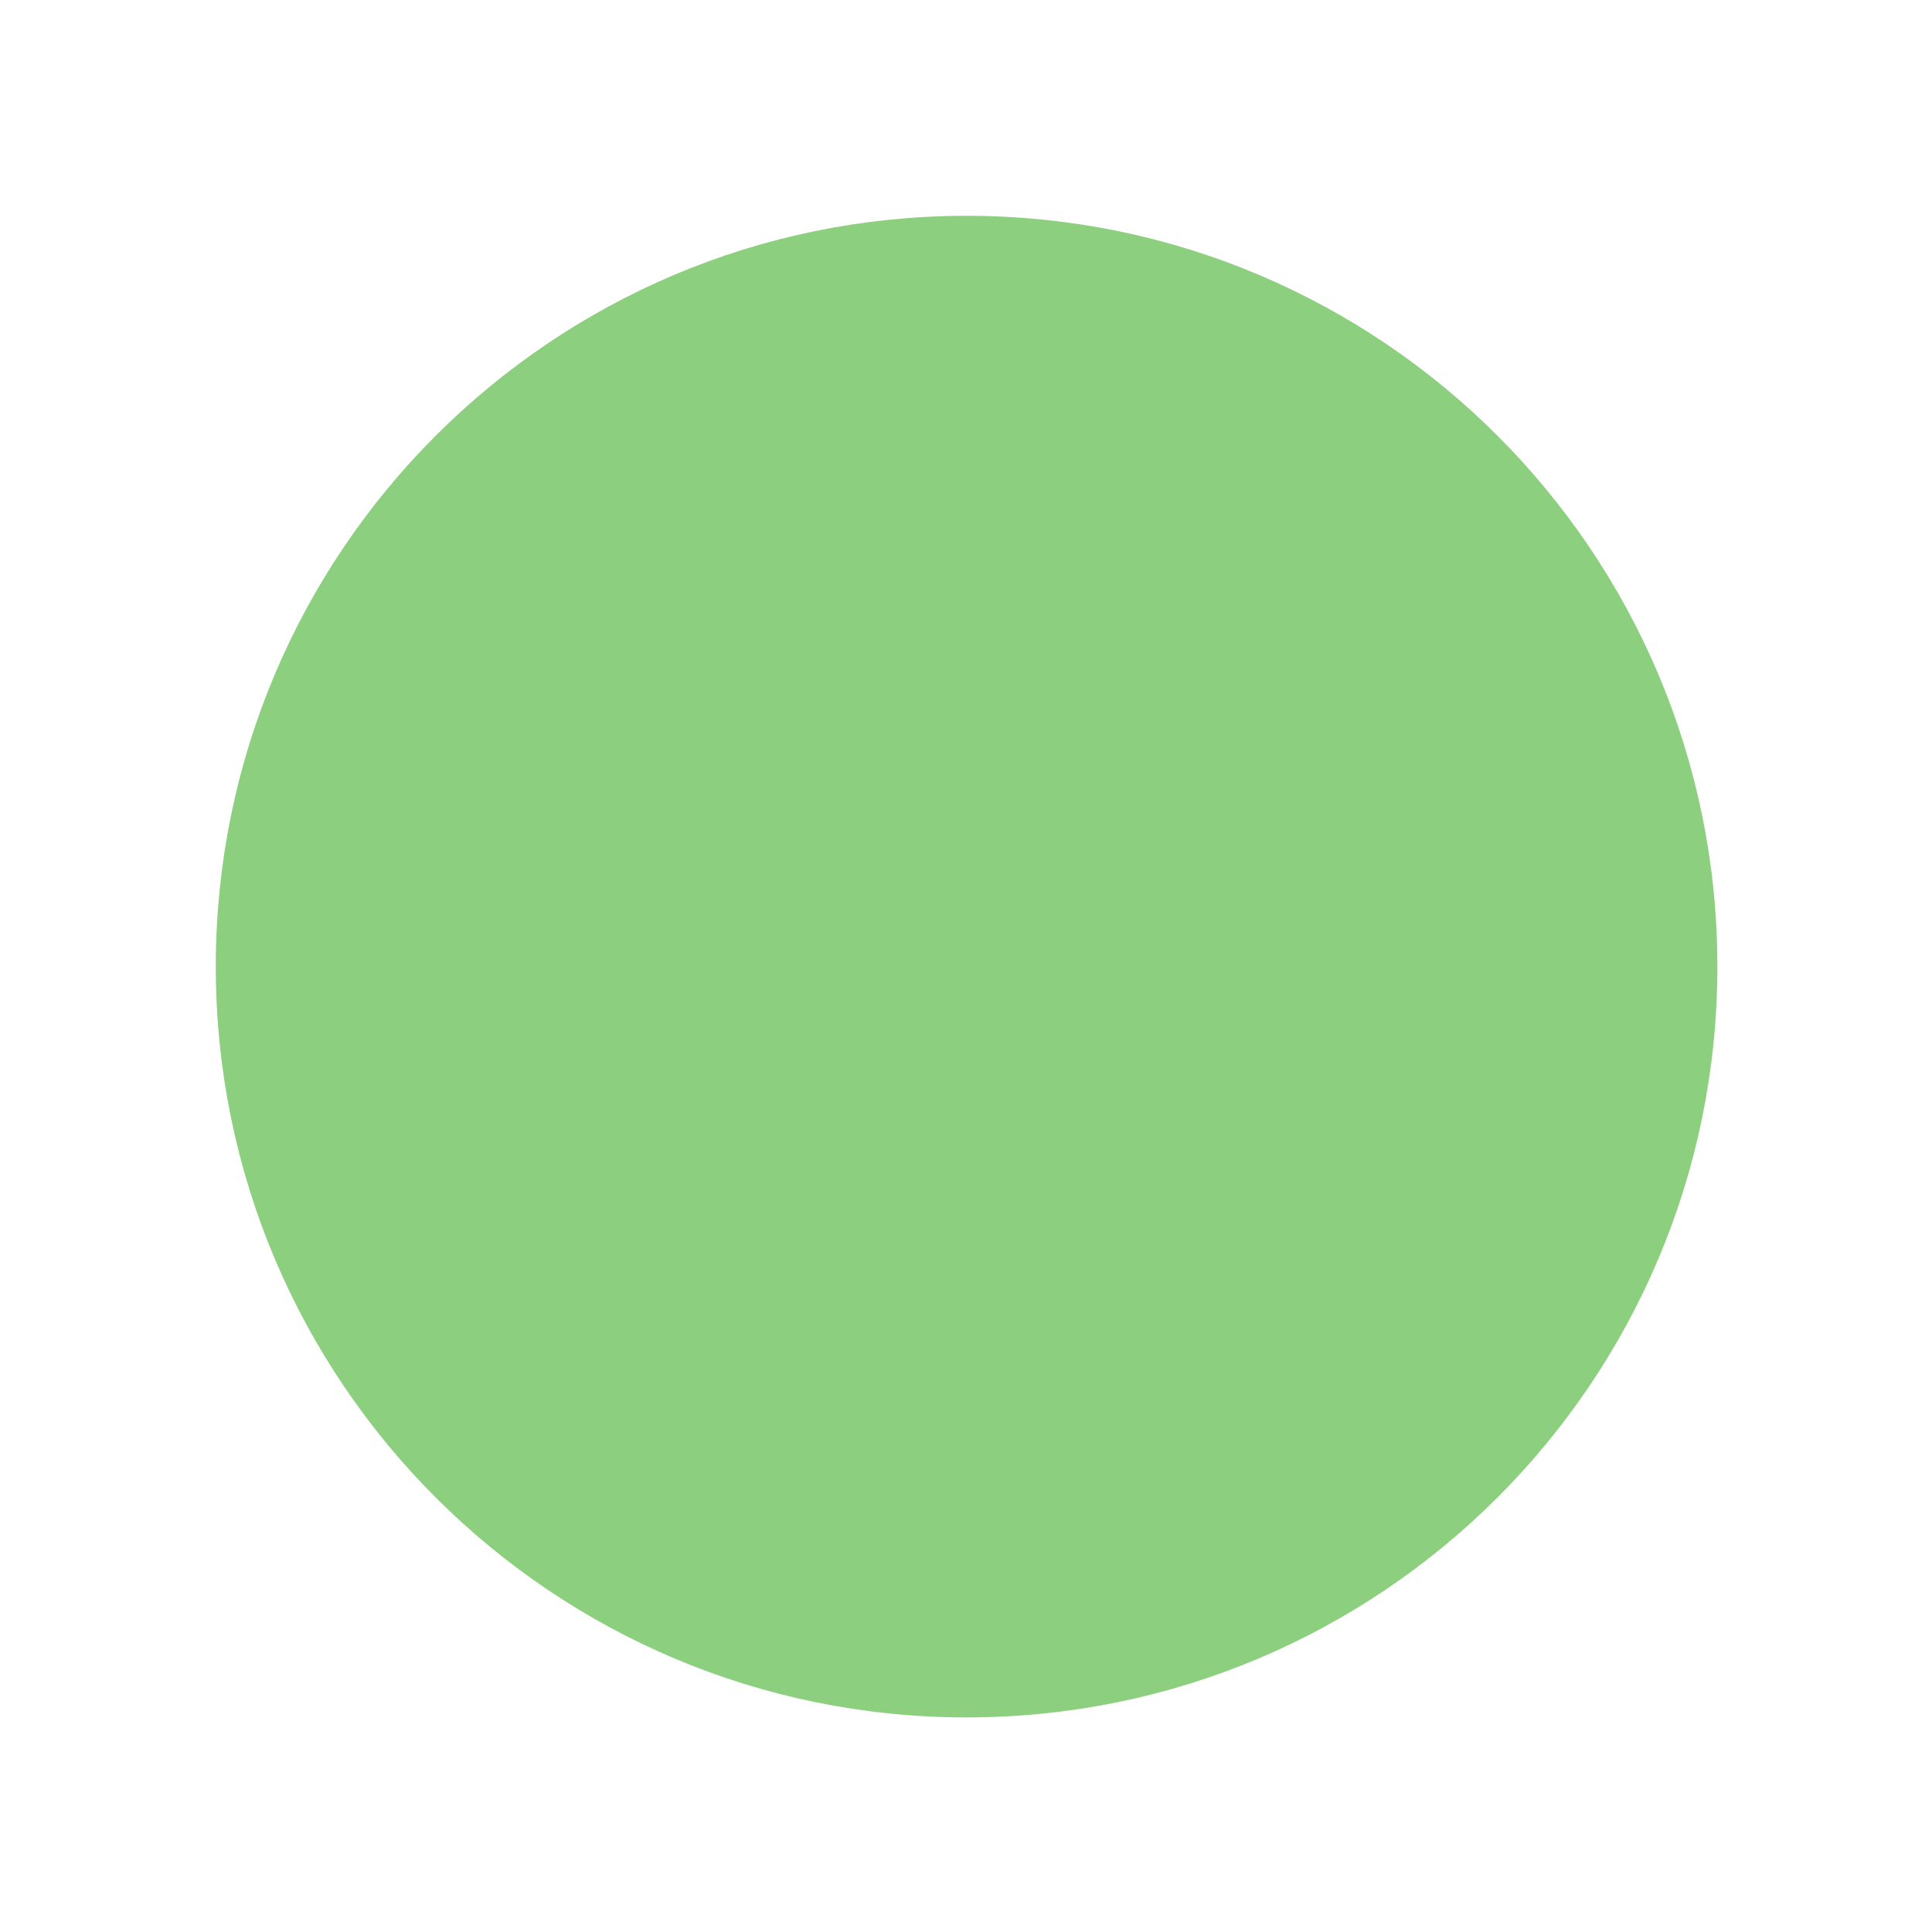
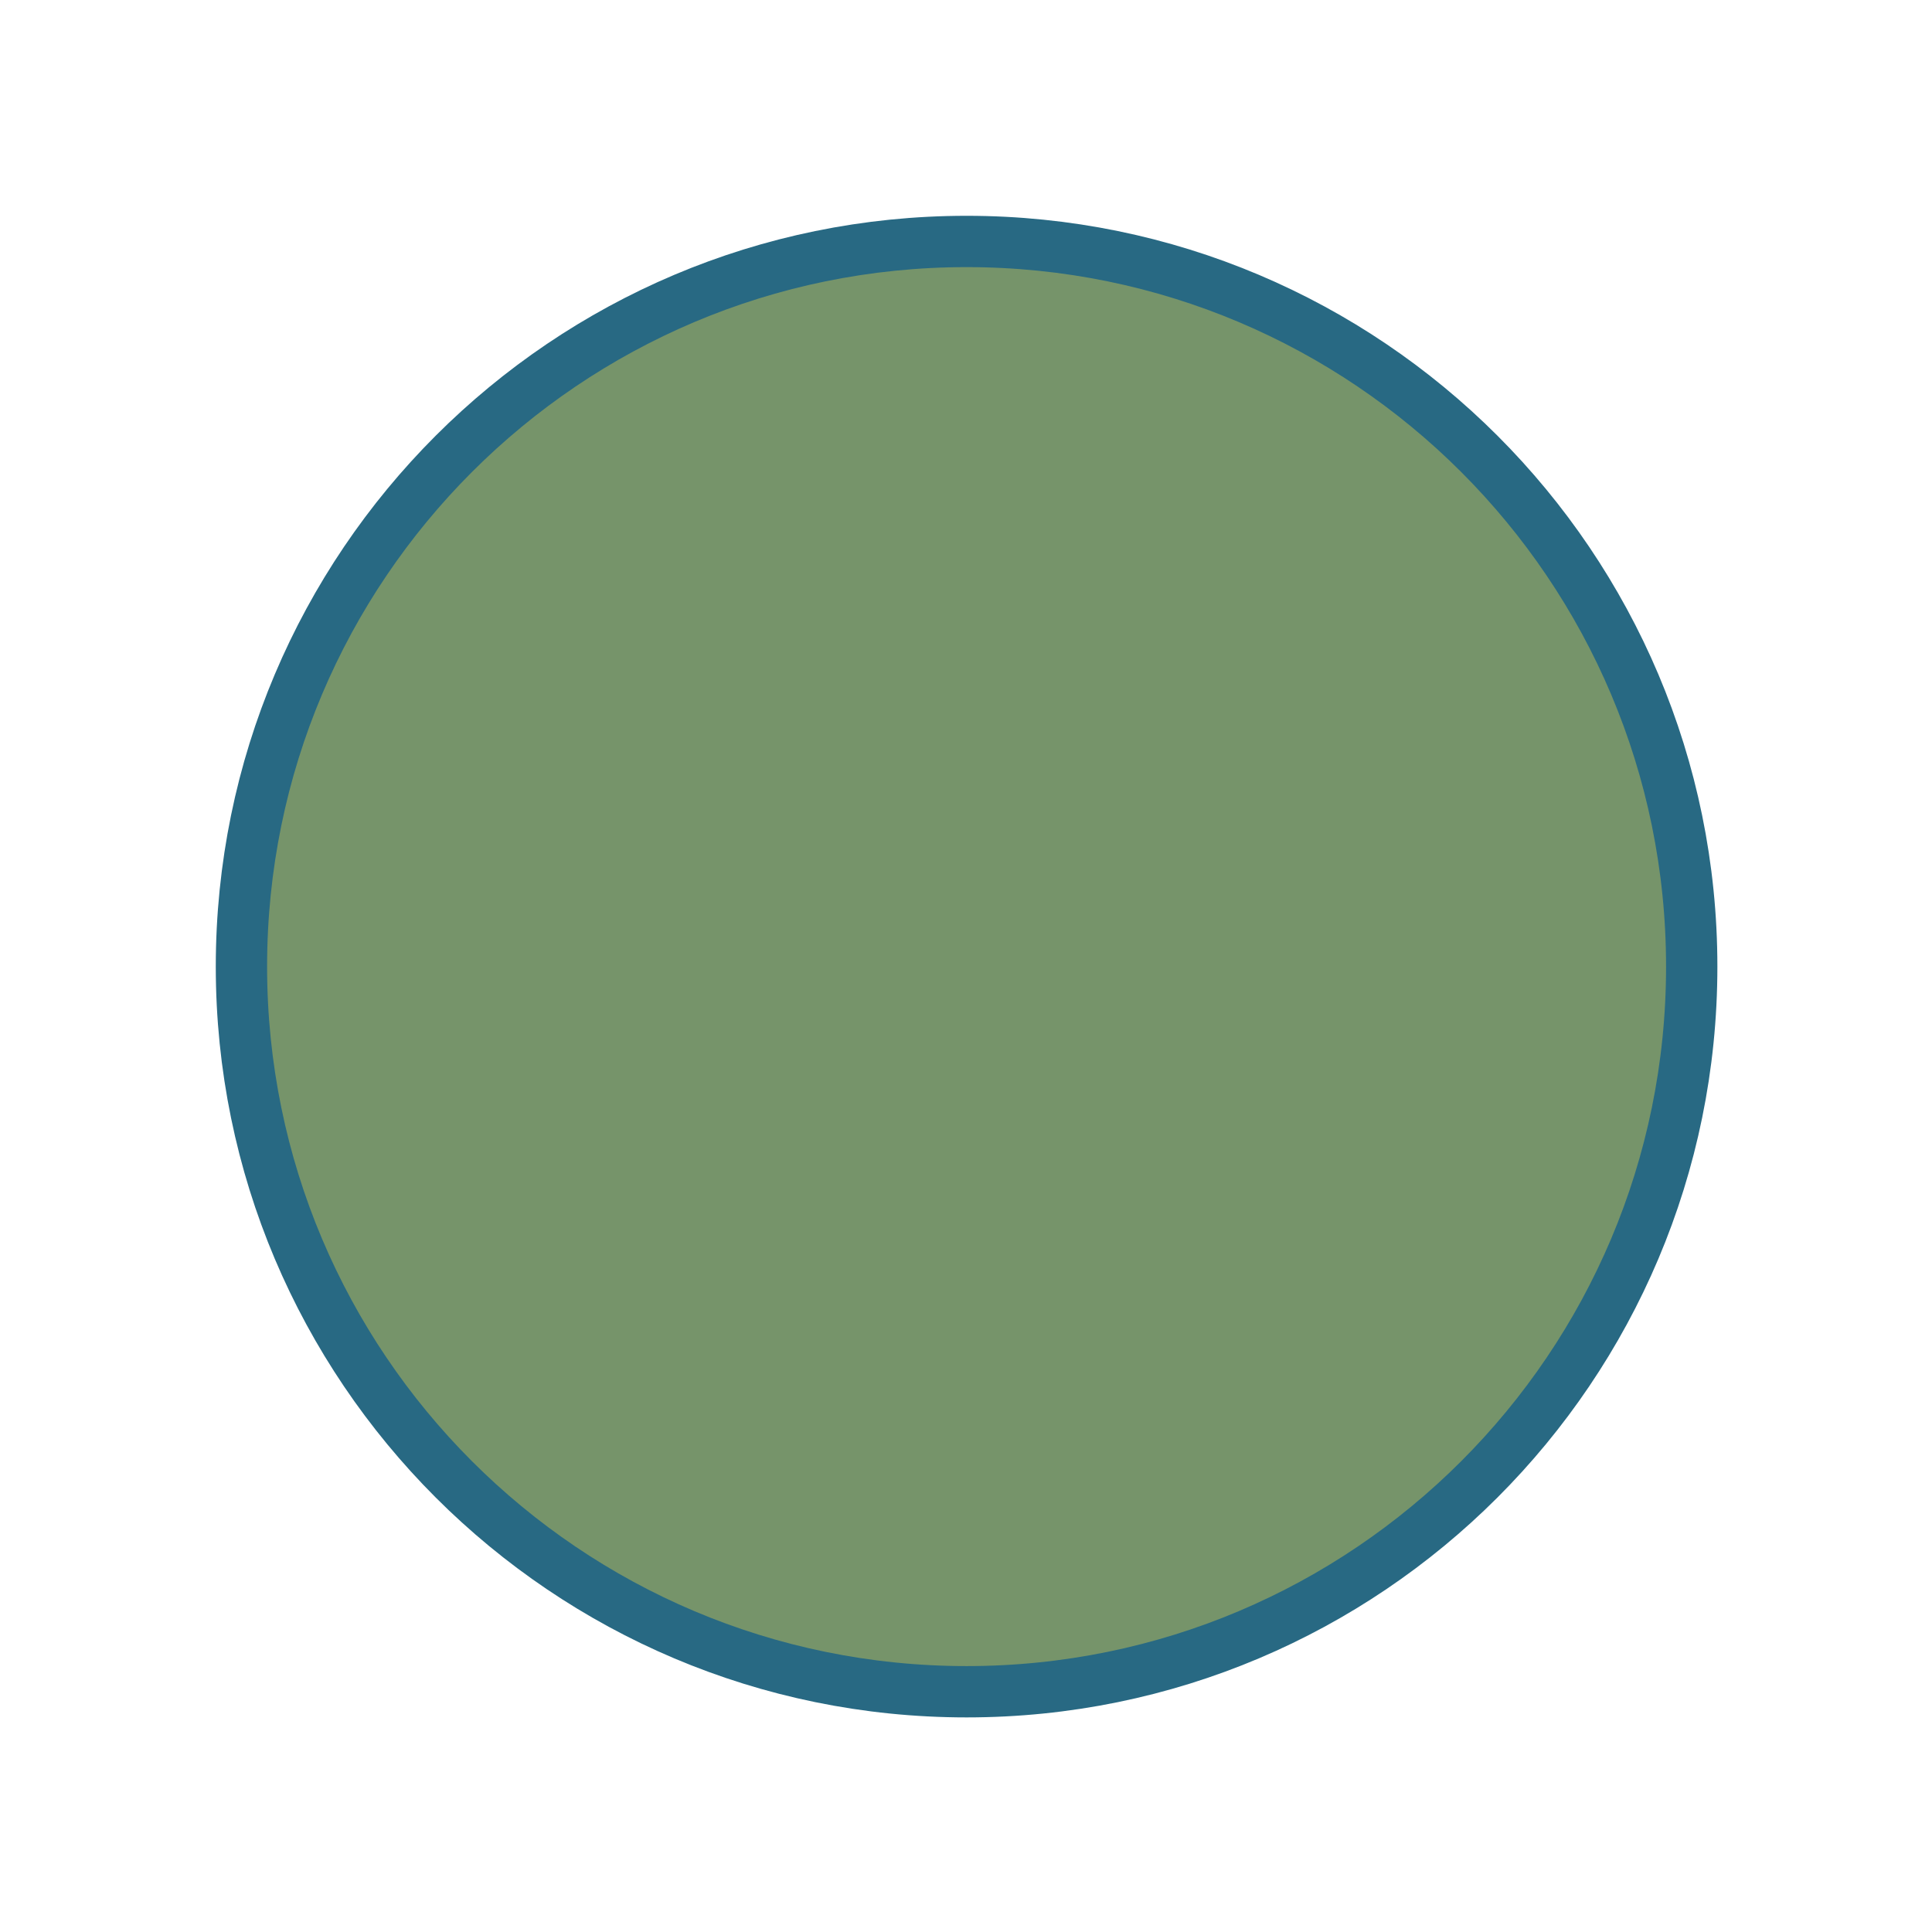
- <svg xmlns="http://www.w3.org/2000/svg" fill="#8ccf7e" width="800px" height="800px" viewBox="0 0 64 64" version="1.1" xml:space="preserve" style="fill-rule:evenodd;clip-rule:evenodd;stroke-linejoin:round;stroke-miterlimit:2;" stroke="#8ccf7e">
+ <svg xmlns="http://www.w3.org/2000/svg" fill="#76946a" width="800px" height="800px" viewBox="0 0 64 64" version="1.1" xml:space="preserve" style="fill-rule:evenodd;clip-rule:evenodd;stroke-linejoin:round;stroke-miterlimit:2;" stroke="#286983">
  <g id="SVGRepo_bgCarrier" stroke-width="0" />
  <g id="SVGRepo_tracerCarrier" stroke-linecap="round" stroke-linejoin="round" />
  <g id="SVGRepo_iconCarrier">
    <g transform="matrix(1,0,0,1,-576,-320)">
      <rect id="Icons" x="0" y="0" width="1280" height="800" style="fill:none;" />
      <g id="Icons1">
        <g id="Strike"> </g>
        <g id="H1"> </g>
        <g id="H2"> </g>
        <g id="H3"> </g>
        <g id="list-ul"> </g>
        <g id="hamburger-1"> </g>
        <g id="hamburger-2"> </g>
        <g id="list-ol"> </g>
        <g id="list-task"> </g>
        <g id="trash"> </g>
        <g id="vertical-menu"> </g>
        <g id="horizontal-menu"> </g>
        <g id="sidebar-2"> </g>
        <g id="Pen"> </g>
        <g id="Pen1"> </g>
        <g id="clock"> </g>
        <g id="external-link"> </g>
        <g id="hr"> </g>
        <g id="info"> </g>
        <g id="warning"> </g>
        <g id="plus-circle"> </g>
        <g id="minus-circle"> </g>
        <g id="vue"> </g>
        <g id="cog"> </g>
        <g id="logo"> </g>
        <g id="radio-check"> </g>
        <g id="eye-slash"> </g>
        <g id="eye"> </g>
        <g id="toggle-off"> </g>
        <g id="shredder"> </g>
        <g id="spinner--loading--dots-"> </g>
        <g id="react"> </g>
        <g id="check-selected"> </g>
        <g id="circle-filled" transform="matrix(1.70002,0,0,1.70002,-316.778,-246.387)">
          <circle cx="543.992" cy="352" r="14.13" />
        </g>
        <g id="turn-off"> </g>
        <g id="code-block"> </g>
        <g id="user"> </g>
        <g id="coffee-bean"> </g>
        <g transform="matrix(0.638317,0.368532,-0.368532,0.638317,785.021,-208.975)">
          <g id="coffee-beans">
            <g id="coffee-bean1"> </g>
          </g>
        </g>
        <g id="coffee-bean-filled"> </g>
        <g transform="matrix(0.638317,0.368532,-0.368532,0.638317,913.062,-208.975)">
          <g id="coffee-beans-filled">
            <g id="coffee-bean2"> </g>
          </g>
        </g>
        <g id="clipboard"> </g>
        <g transform="matrix(1,0,0,1,128.011,1.35415)">
          <g id="clipboard-paste"> </g>
        </g>
        <g id="clipboard-copy"> </g>
        <g id="Layer1"> </g>
      </g>
    </g>
  </g>
</svg>
